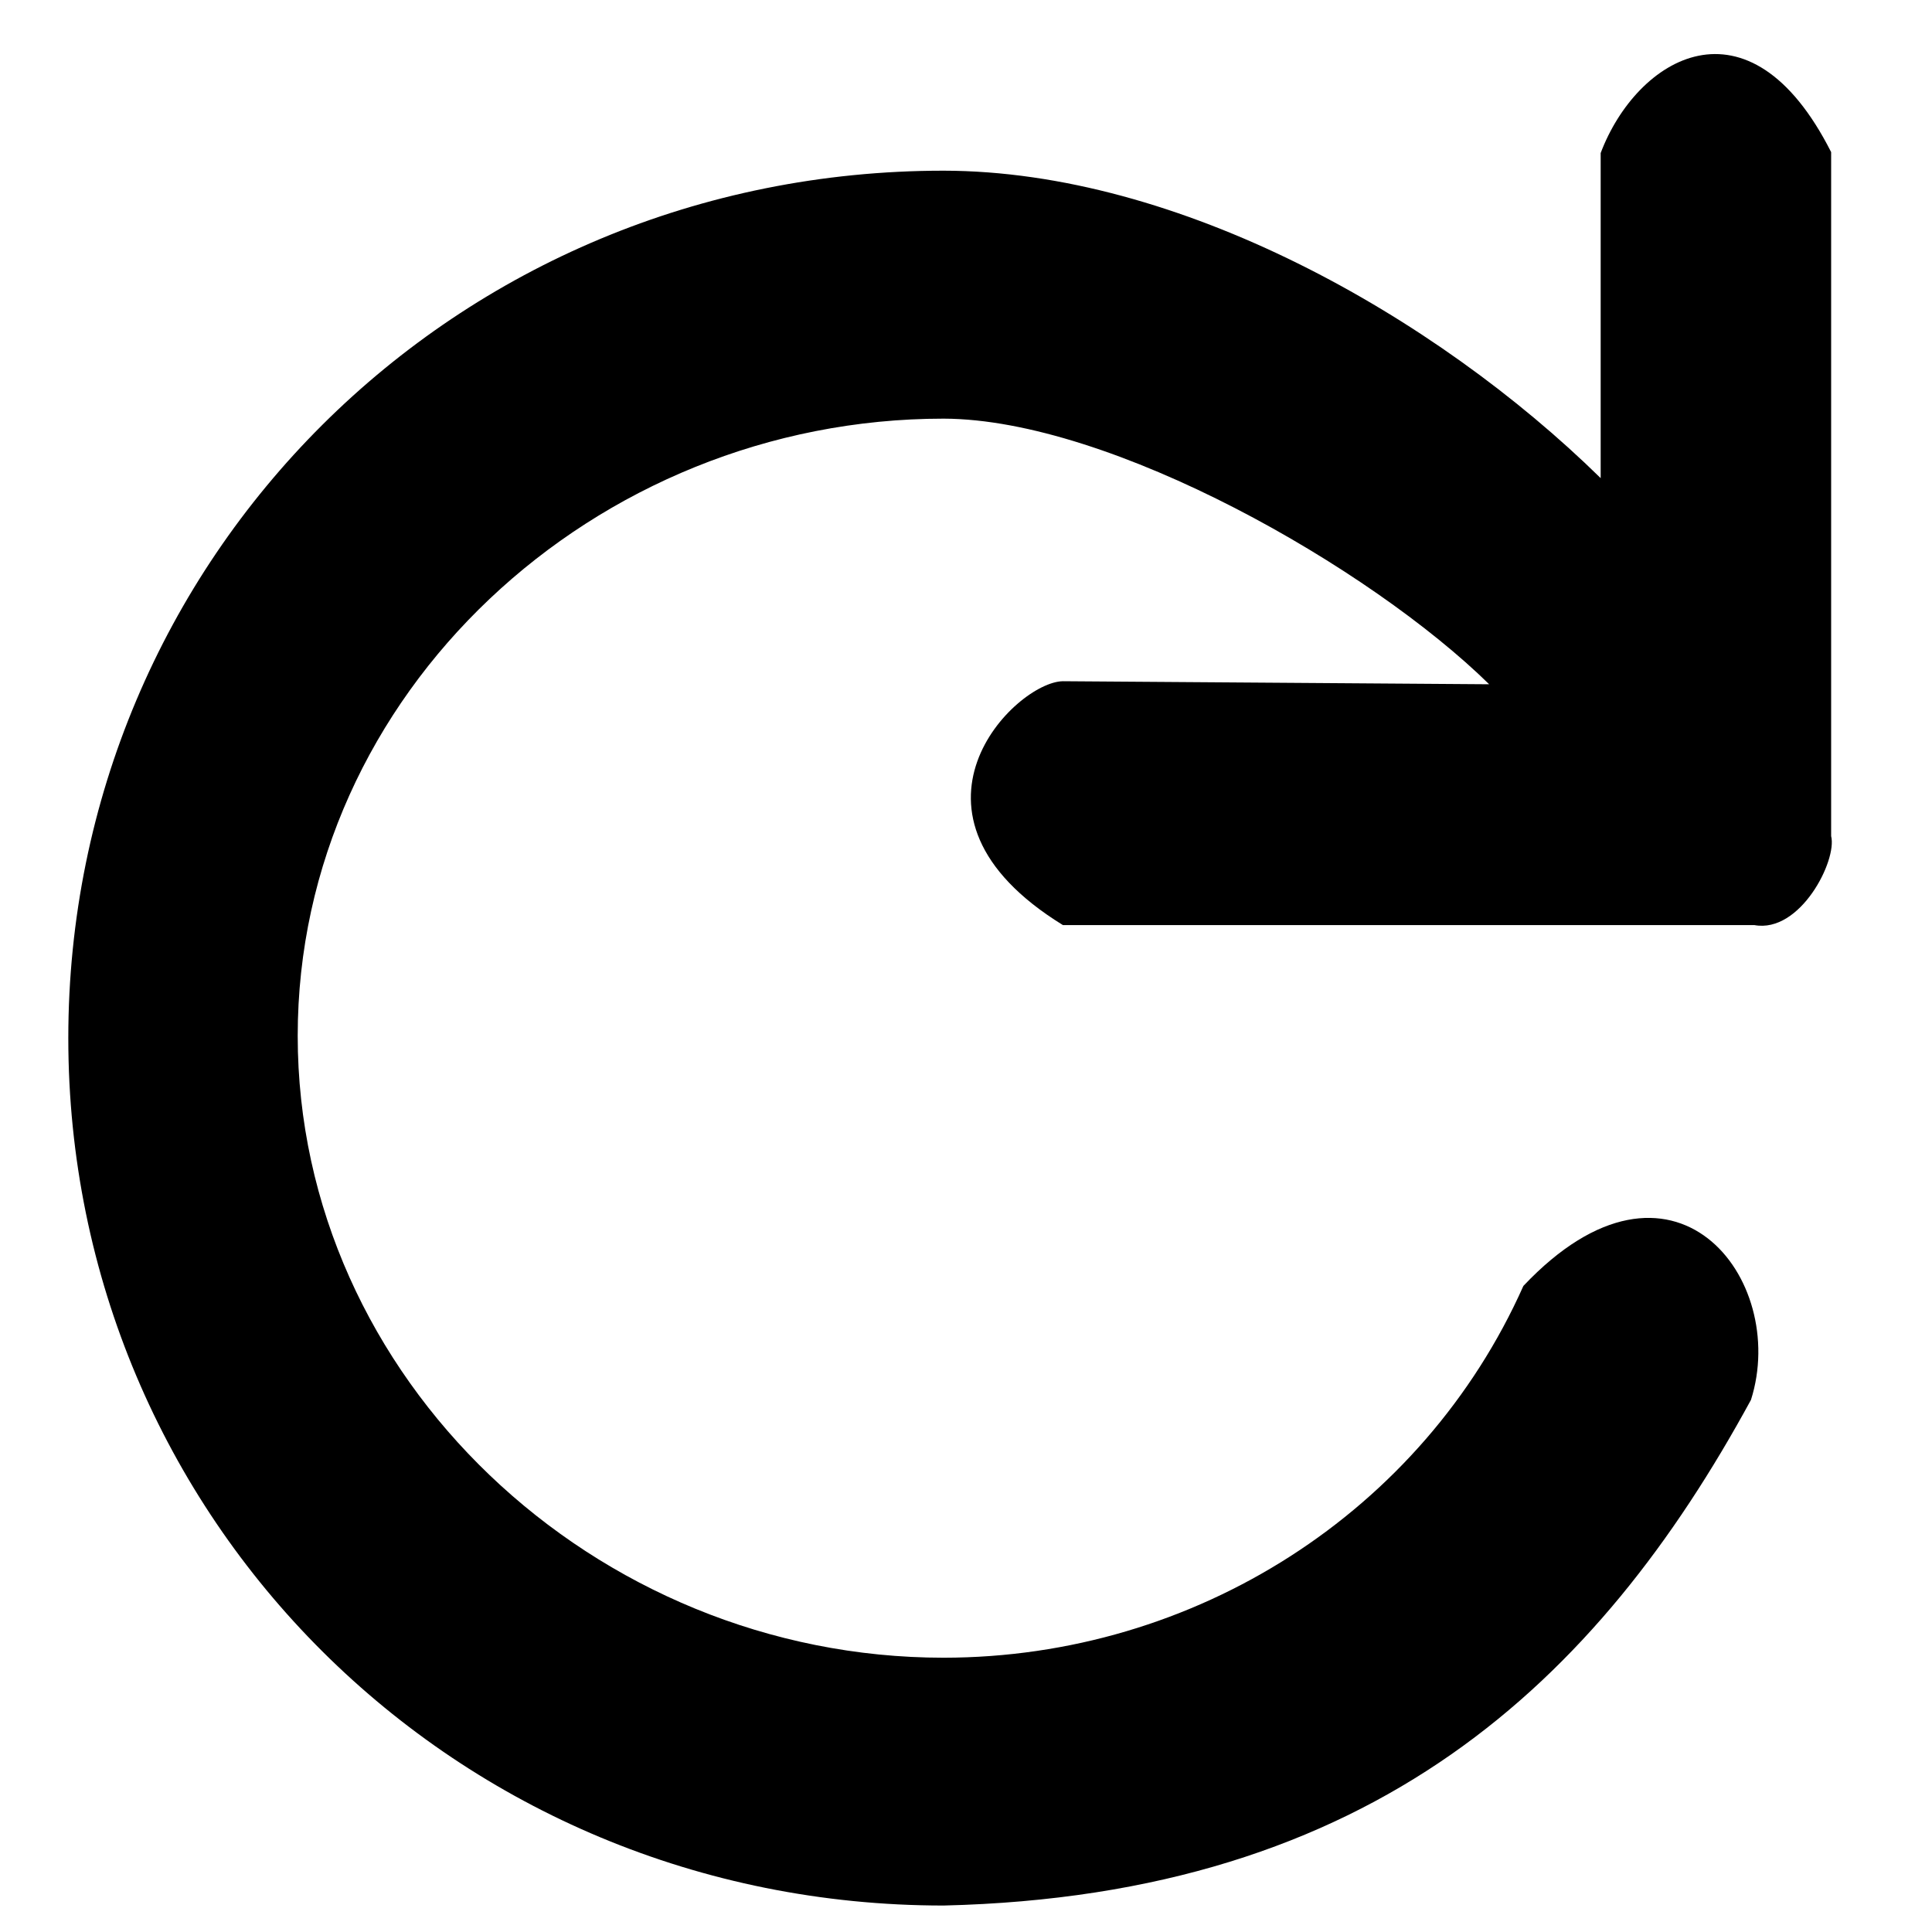
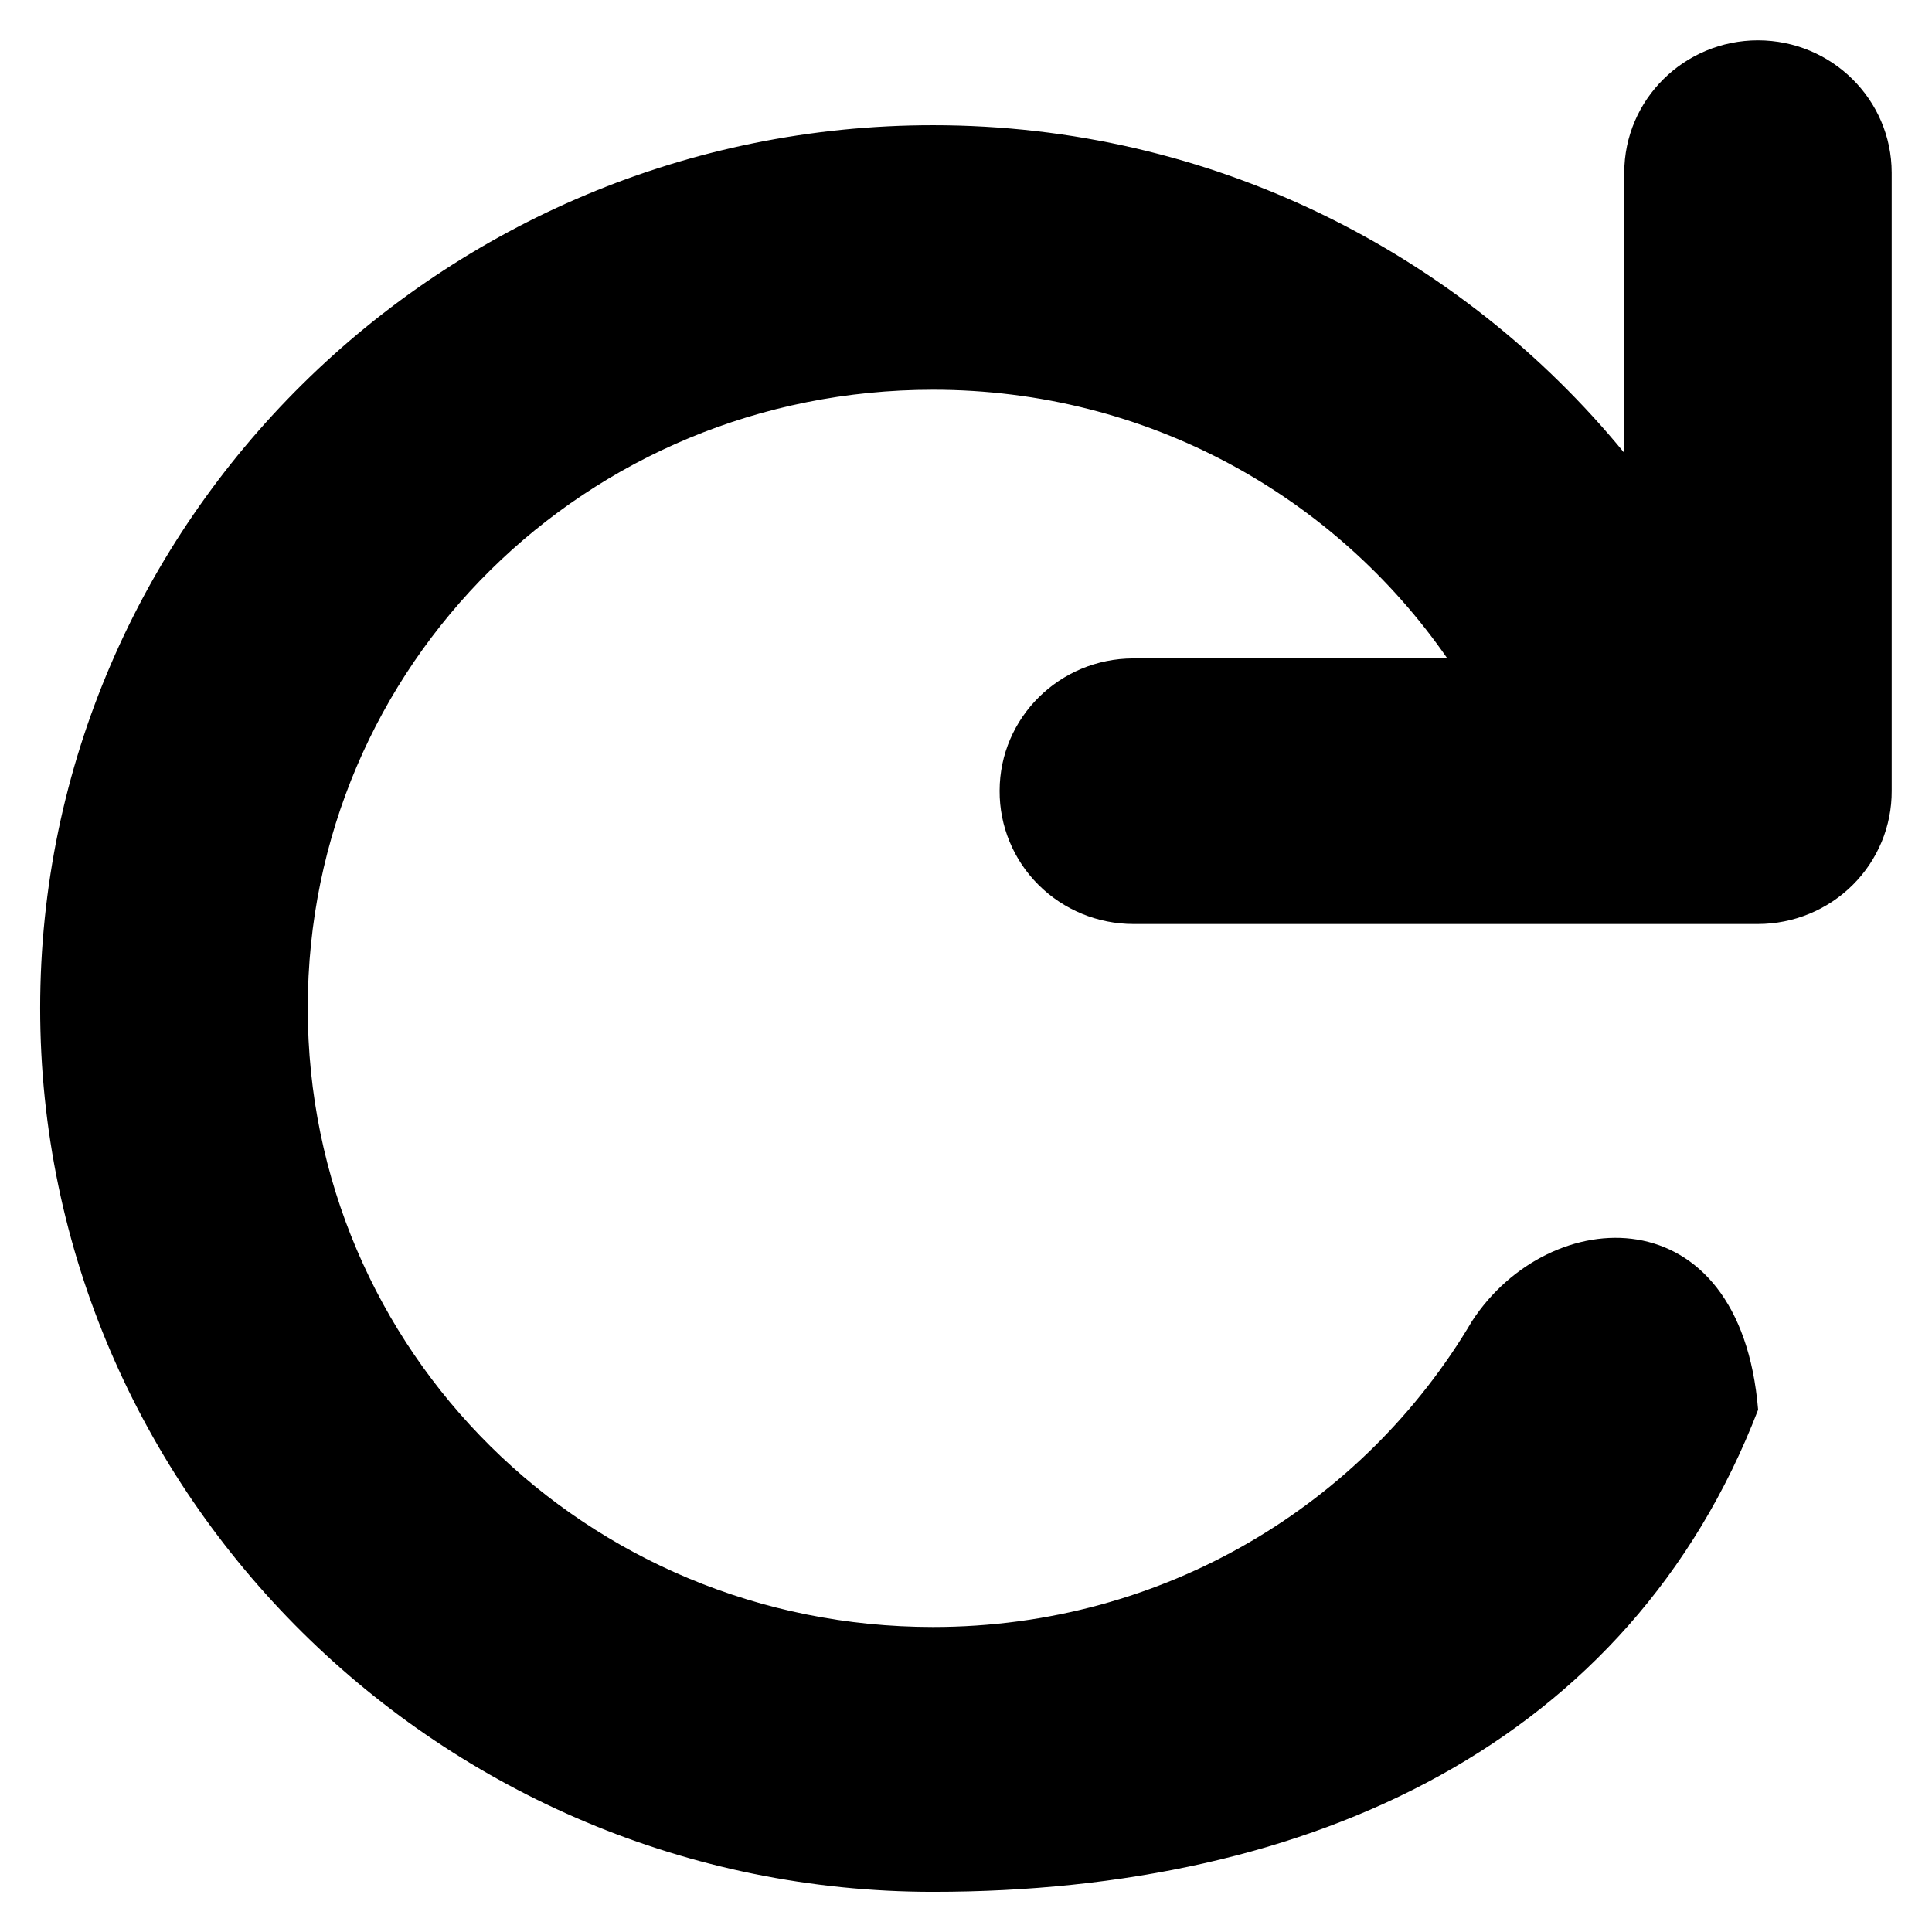
<svg xmlns="http://www.w3.org/2000/svg" xmlns:ns1="http://www.openswatchbook.org/uri/2009/osb" width="48" height="48" viewBox="0 0 12.7 12.7" version="1.1" id="svg8">
  <defs id="defs2">
    <linearGradient id="linearGradient944" ns1:paint="gradient">
      <stop style="stop-color:#2bd900;stop-opacity:1;" offset="0" id="stop940" />
      <stop style="stop-color:#2bd900;stop-opacity:0;" offset="1" id="stop942" />
    </linearGradient>
  </defs>
  <g id="layer1">
-     <path style="color:#444444;fill:#000000;fill-opacity:1;stroke-width:0.265" class="ColorScheme-Text" d="m 6.203,1.122 c -3.217,0 -5.754,2.553 -5.754,5.702 5e-7,3.149 2.537,5.702 5.754,5.702 2.826,-0.067 4.299,-1.472 5.307,-3.324 0.252,-0.794 -0.513,-1.789 -1.496,-0.749 -0.661,1.483 -2.157,2.443 -3.811,2.444 -2.298,0 -4.246,-1.839 -4.246,-4.088 -2e-7,-2.249 1.948,-4.057 4.246,-4.057 1.102,0.003 2.808,0.982 3.586,1.746 L 6.987,4.478 c -0.313,0.004 -1.189,0.871 0,1.603 h 4.545 c 0.302,0.056 0.546,-0.426 0.505,-0.585 V 1 c -0.542,-1.072 -1.279,-0.619 -1.515,0.006 V 3.143 C 9.431,2.073 7.747,1.124 6.203,1.122 Z" id="path5" />
+     <path id="path835" style="color:#000000;font-style:normal;font-variant:normal;font-weight:normal;font-stretch:normal;font-size:medium;line-height:normal;font-family:sans-serif;font-variant-ligatures:normal;font-variant-position:normal;font-variant-caps:normal;font-variant-numeric:normal;font-variant-alternates:normal;font-variant-east-asian:normal;font-feature-settings:normal;font-variation-settings:normal;text-indent:0;text-align:start;text-decoration:none;text-decoration-line:none;text-decoration-style:solid;text-decoration-color:#000000;letter-spacing:normal;word-spacing:normal;text-transform:none;writing-mode:lr-tb;direction:ltr;text-orientation:mixed;dominant-baseline:auto;baseline-shift:baseline;text-anchor:start;white-space:normal;shape-padding:0;shape-margin:0;inline-size:0;clip-rule:nonzero;display:inline;overflow:visible;visibility:visible;opacity:1;isolation:auto;mix-blend-mode:normal;color-interpolation:sRGB;color-interpolation-filters:linearRGB;solid-color:#000000;solid-opacity:1;vector-effect:none;fill:#000000;fill-opacity:1;fill-rule:nonzero;stroke:none;stroke-width:1;stroke-linecap:round;stroke-linejoin:round;stroke-miterlimit:4;stroke-dasharray:none;stroke-dashoffset:0;stroke-opacity:1;paint-order:stroke fill markers;color-rendering:auto;image-rendering:auto;shape-rendering:auto;text-rendering:auto;enable-background:accumulate;stop-color:#000000;stop-opacity:1" d="M 11.556,0.265 A 0.88,0.871 0 0 0 10.677,1.135 v 1.842 C 9.602,1.665 7.966,0.823 6.133,0.823 c -3.23,0 -5.869,2.607 -5.869,5.804 0,3.197 2.639,5.809 5.869,5.809 2.497,0 4.581,-0.983 5.424,-3.169 C 11.439,7.84 10.184,7.905 9.676,8.685 8.965,9.889 7.651,10.695 6.133,10.695 c -2.279,0 -4.11,-1.813 -4.11,-4.069 0,-2.256 1.831,-4.064 4.11,-4.064 1.412,0 2.643,0.701 3.381,1.766 H 7.45 a 0.88,0.871 0 0 0 -0.879,0.87 0.88,0.871 0 0 0 0.879,0.876 H 11.556 A 0.88,0.871 0 0 0 12.435,5.199 V 1.135 A 0.88,0.871 0 0 0 11.556,0.265 Z" />
  </g>
</svg>
